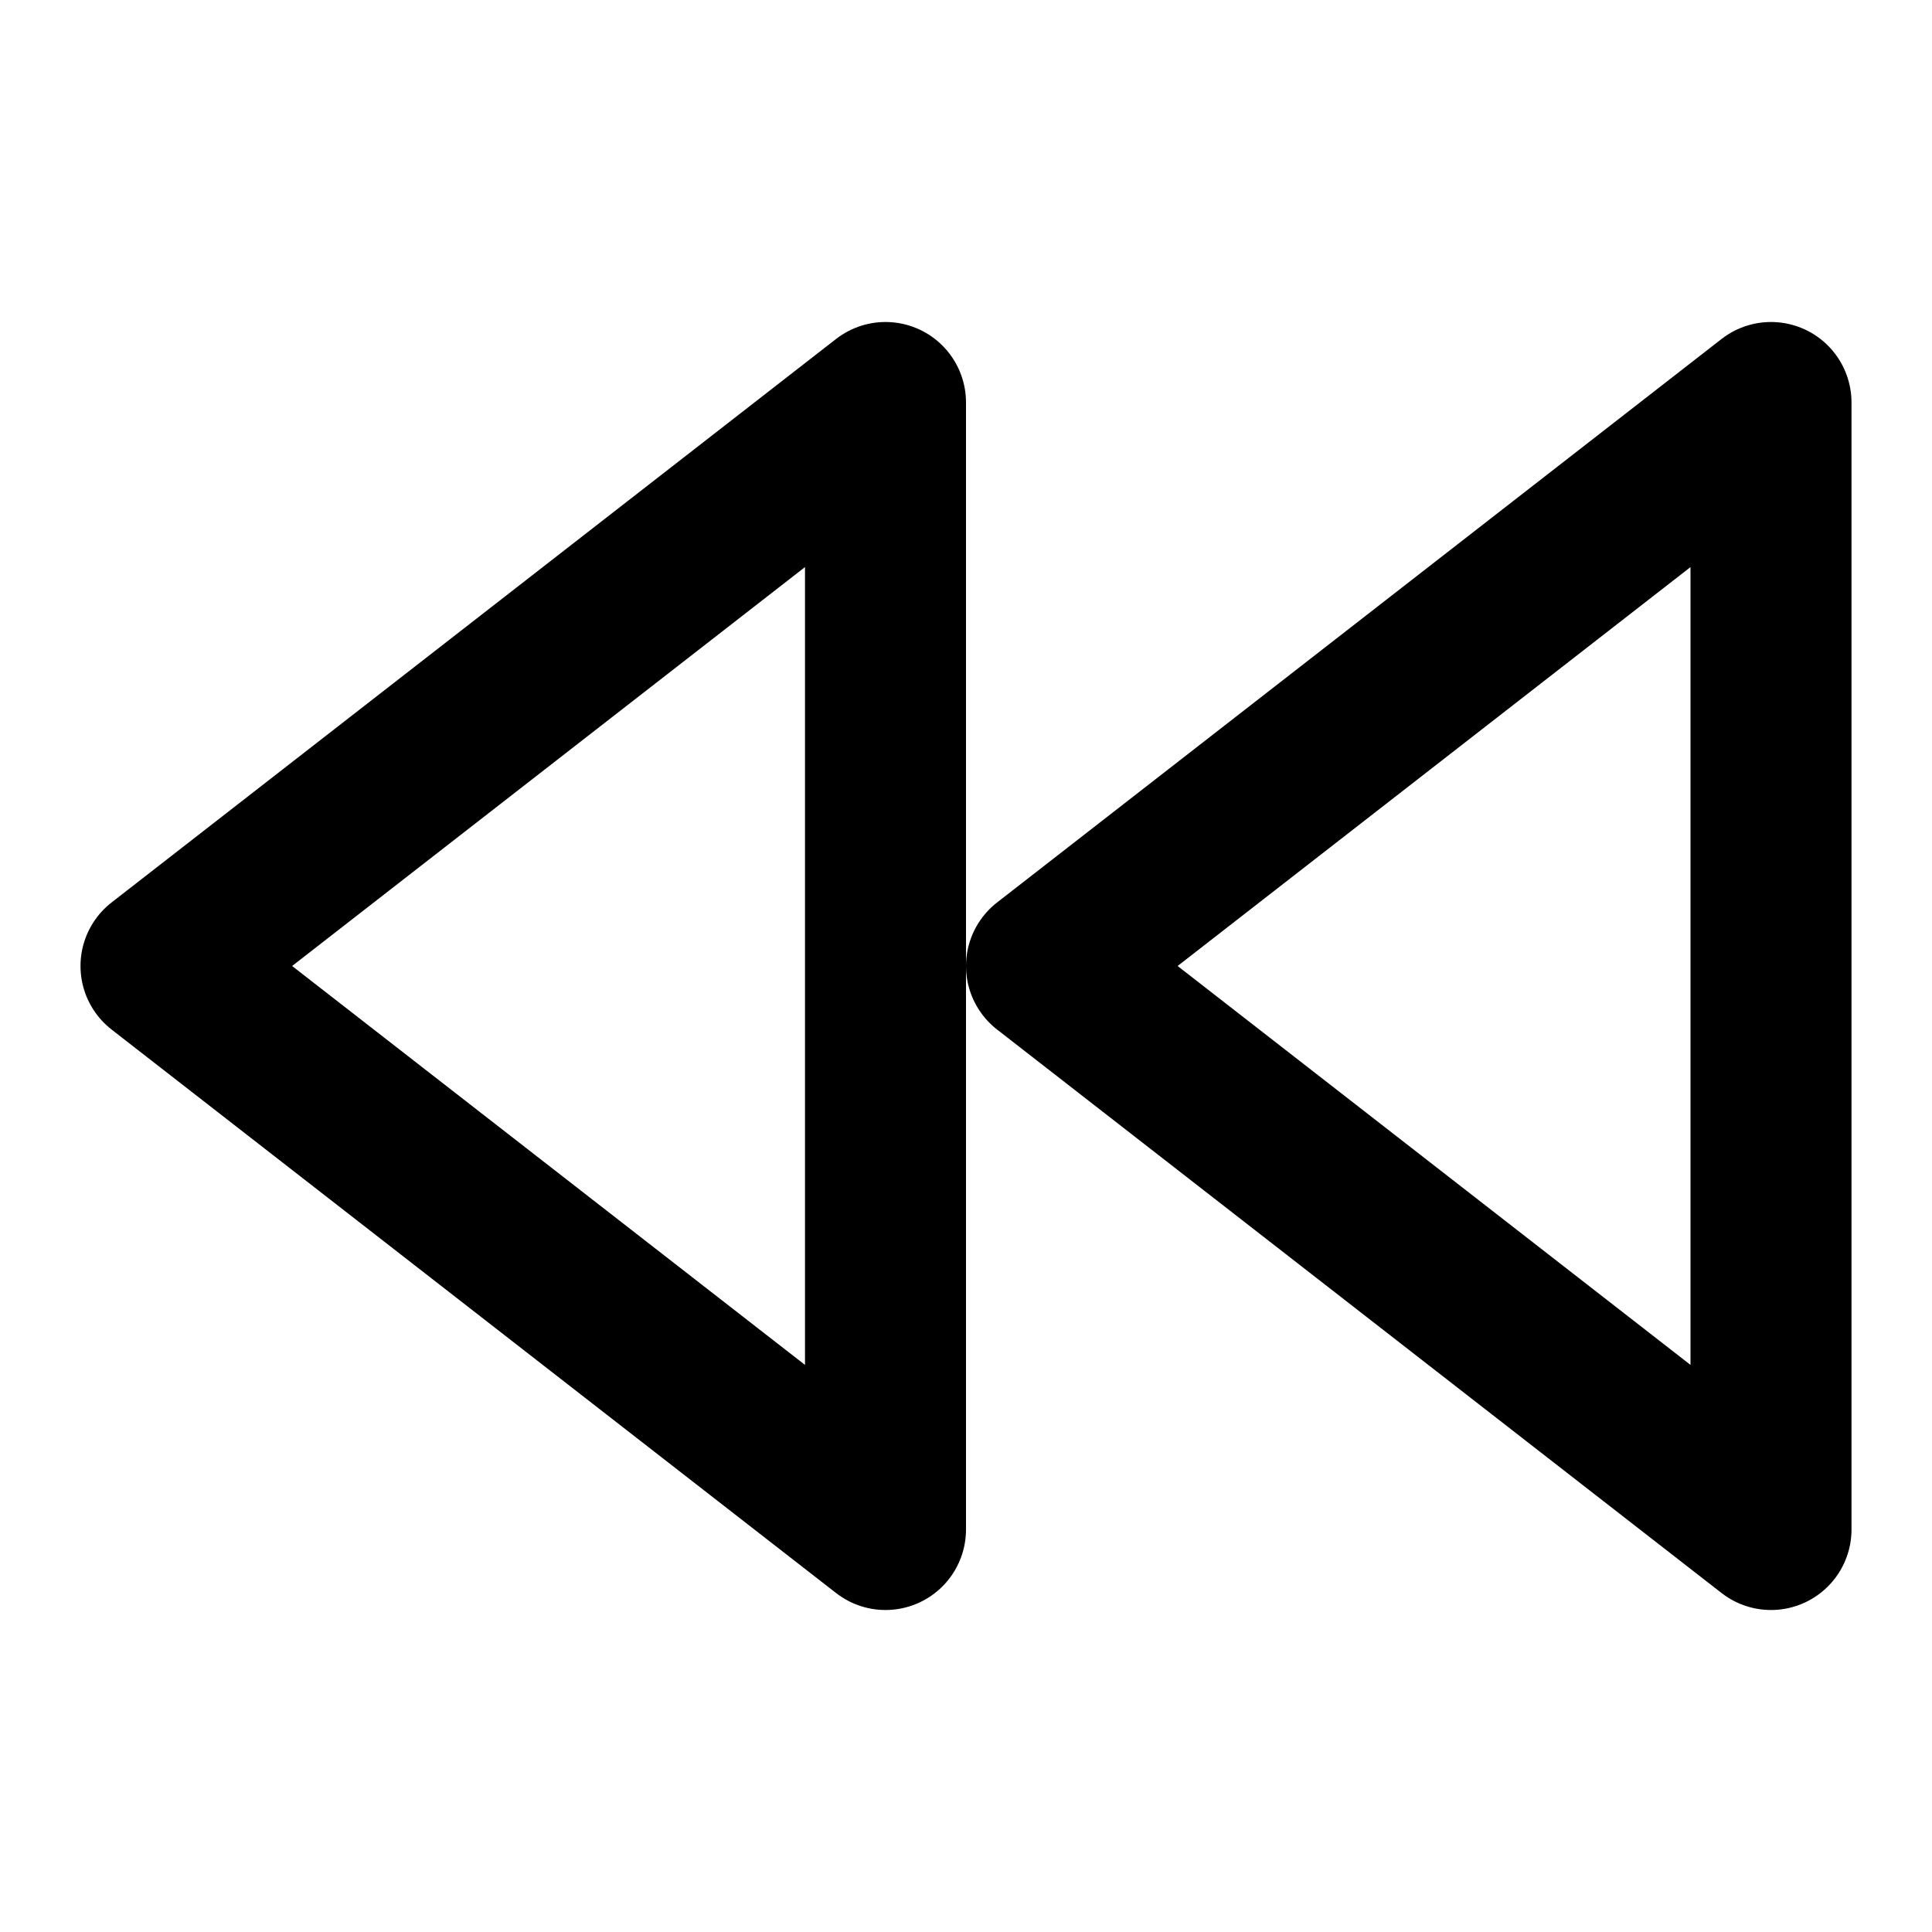
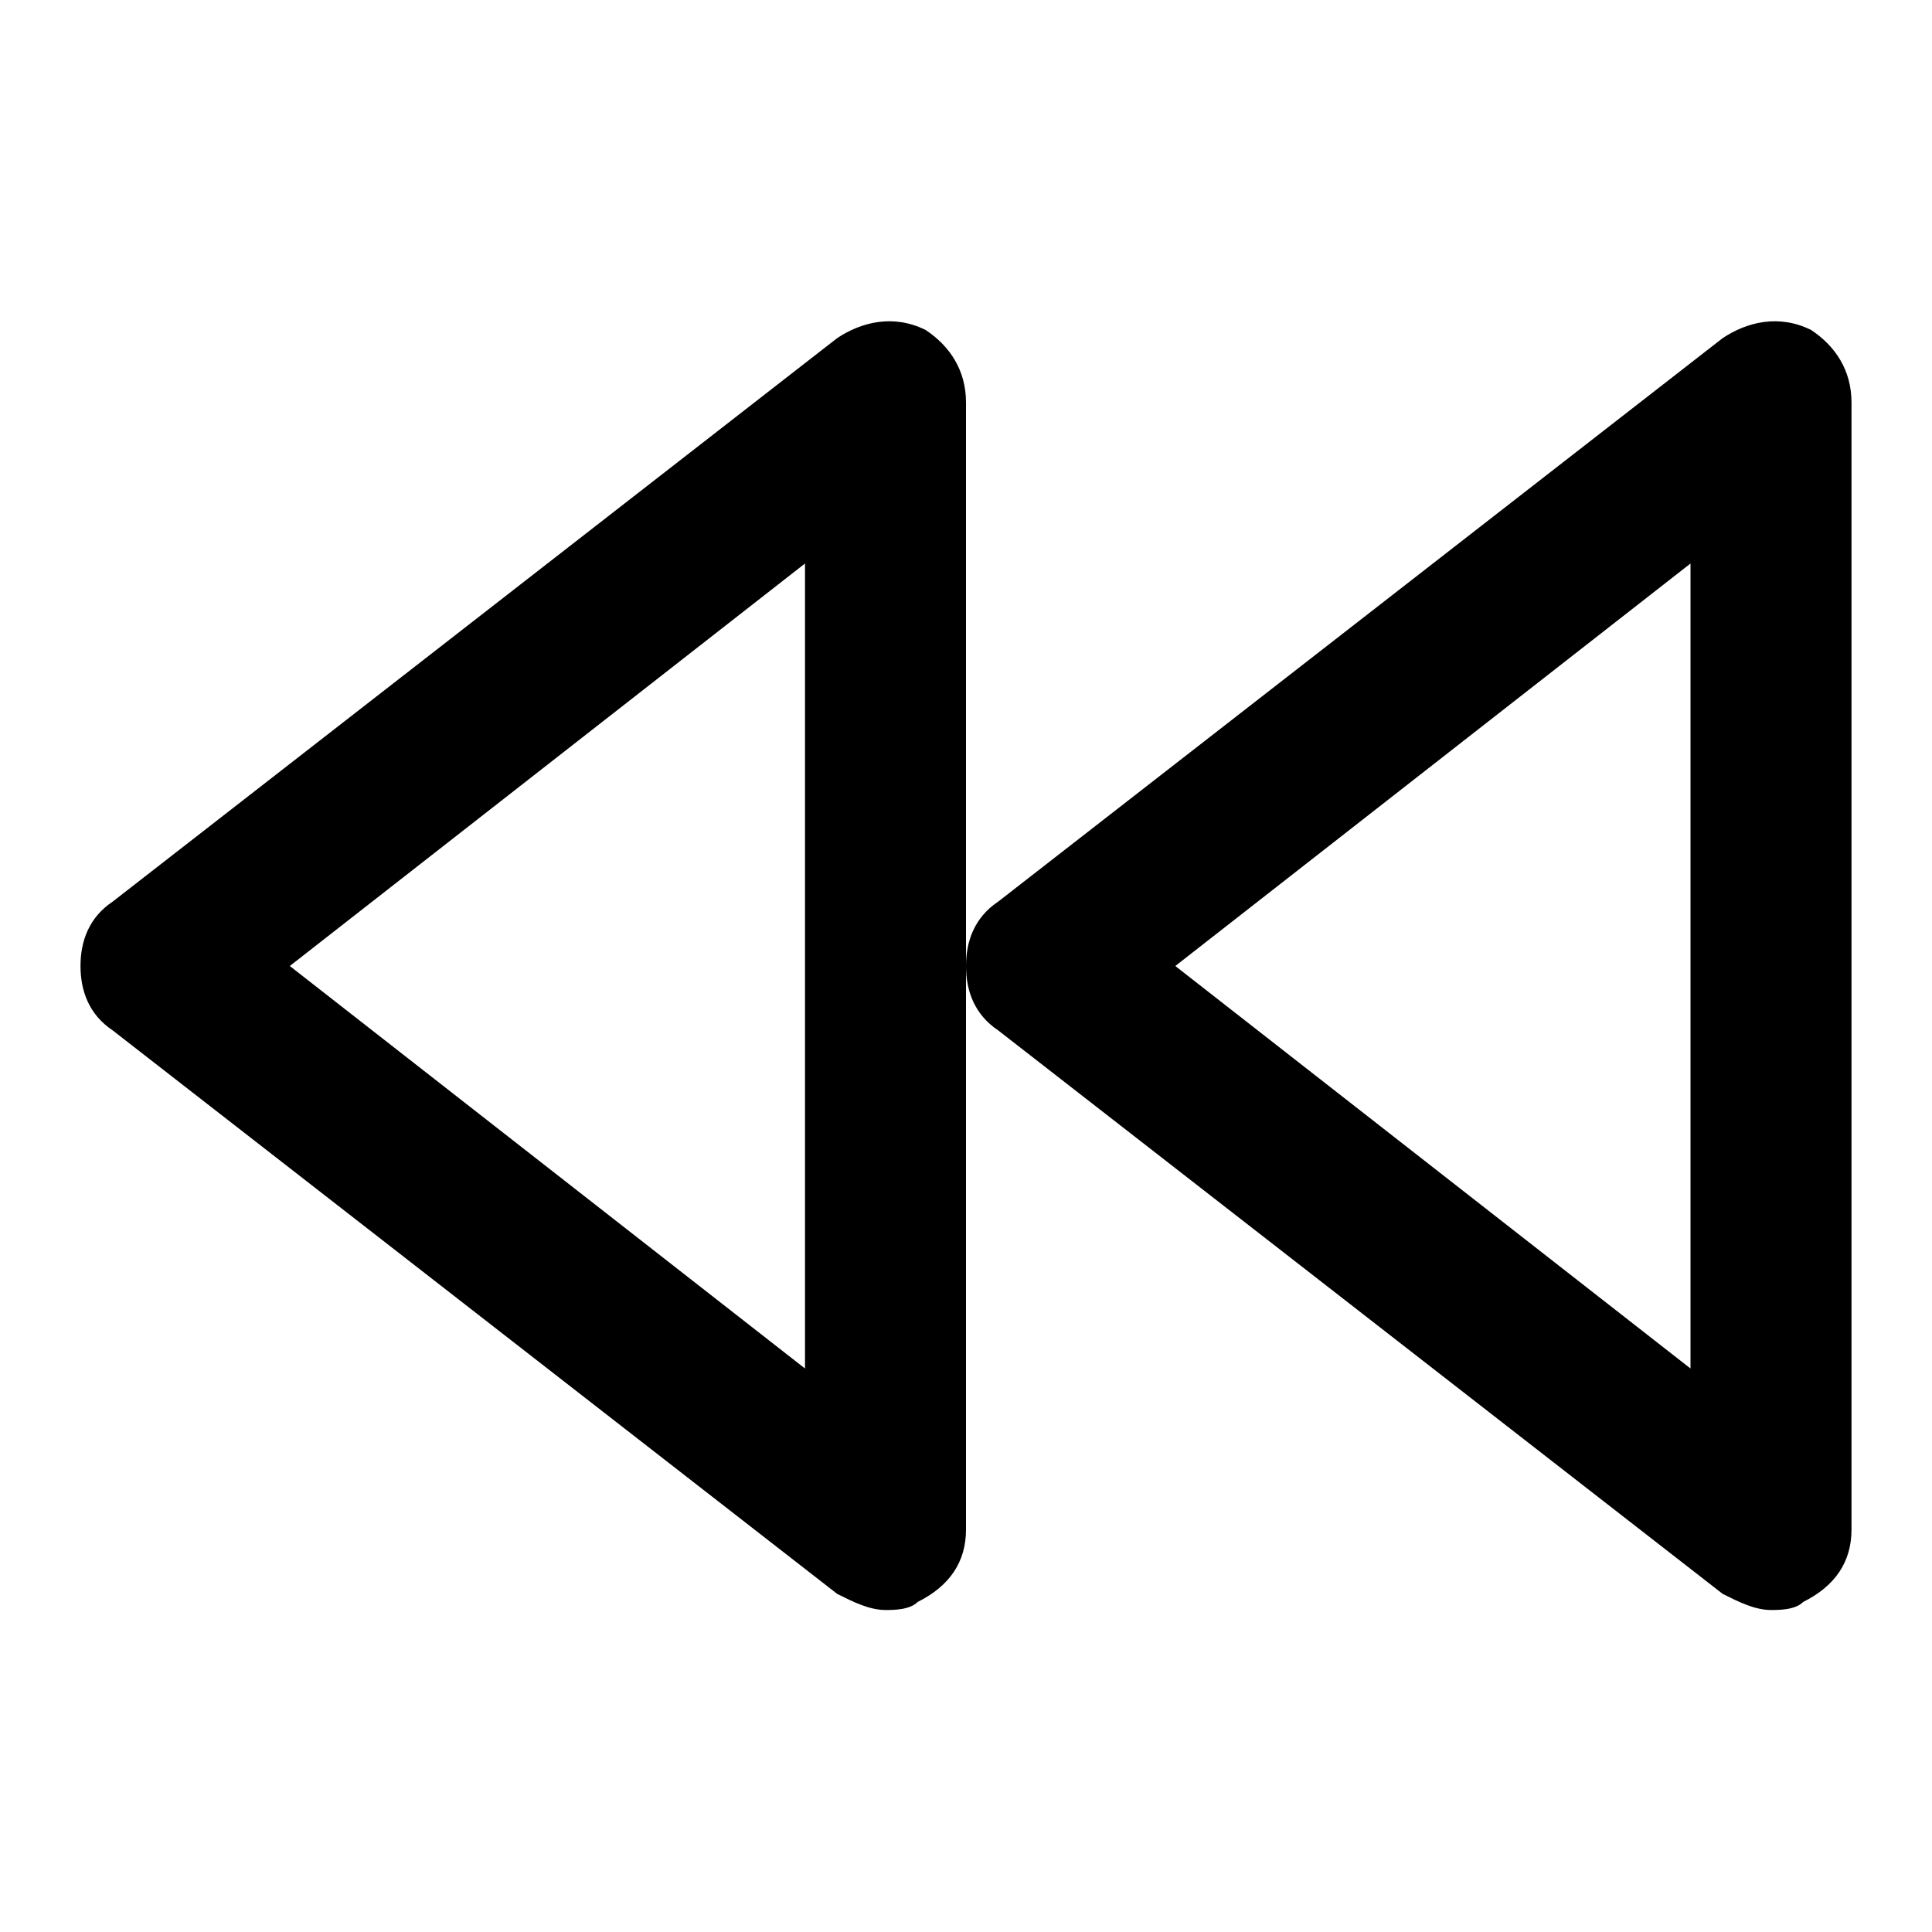
- <svg xmlns="http://www.w3.org/2000/svg" width="24" height="24" viewBox="0 0 24 24" fill="none" stroke="currentColor" stroke-width="2" stroke-linecap="round" stroke-linejoin="round" class="feather feather-rewind">
-   <polygon points="11 19 2 12 11 5 11 19" />
-   <polygon points="22 19 13 12 22 5 22 19" />
+ <svg xmlns="http://www.w3.org/2000/svg" version="1.1" id="Ebene_1" x="0px" y="0px" viewBox="0 0 24 24" style="enable-background:new 0 0 24 24;" xml:space="preserve">
+   <g>
+     <path d="M11,20c-0.2,0-0.4-0.1-0.6-0.2l-9-7C1.1,12.6,1,12.3,1,12s0.1-0.6,0.4-0.8l9-7c0.3-0.2,0.7-0.3,1.1-0.1   C11.8,4.3,12,4.6,12,5v14c0,0.4-0.2,0.7-0.6,0.9C11.3,20,11.1,20,11,20z M3.6,12l6.4,5V7L3.6,12z" />
+   </g>
+   <g>
+     <path d="M22,20c-0.2,0-0.4-0.1-0.6-0.2l-9-7C12.1,12.6,12,12.3,12,12s0.1-0.6,0.4-0.8l9-7c0.3-0.2,0.7-0.3,1.1-0.1   C22.8,4.3,23,4.6,23,5v14c0,0.4-0.2,0.7-0.6,0.9C22.3,20,22.1,20,22,20z M14.6,12l6.4,5V7L14.6,12z" />
+   </g>
</svg>
